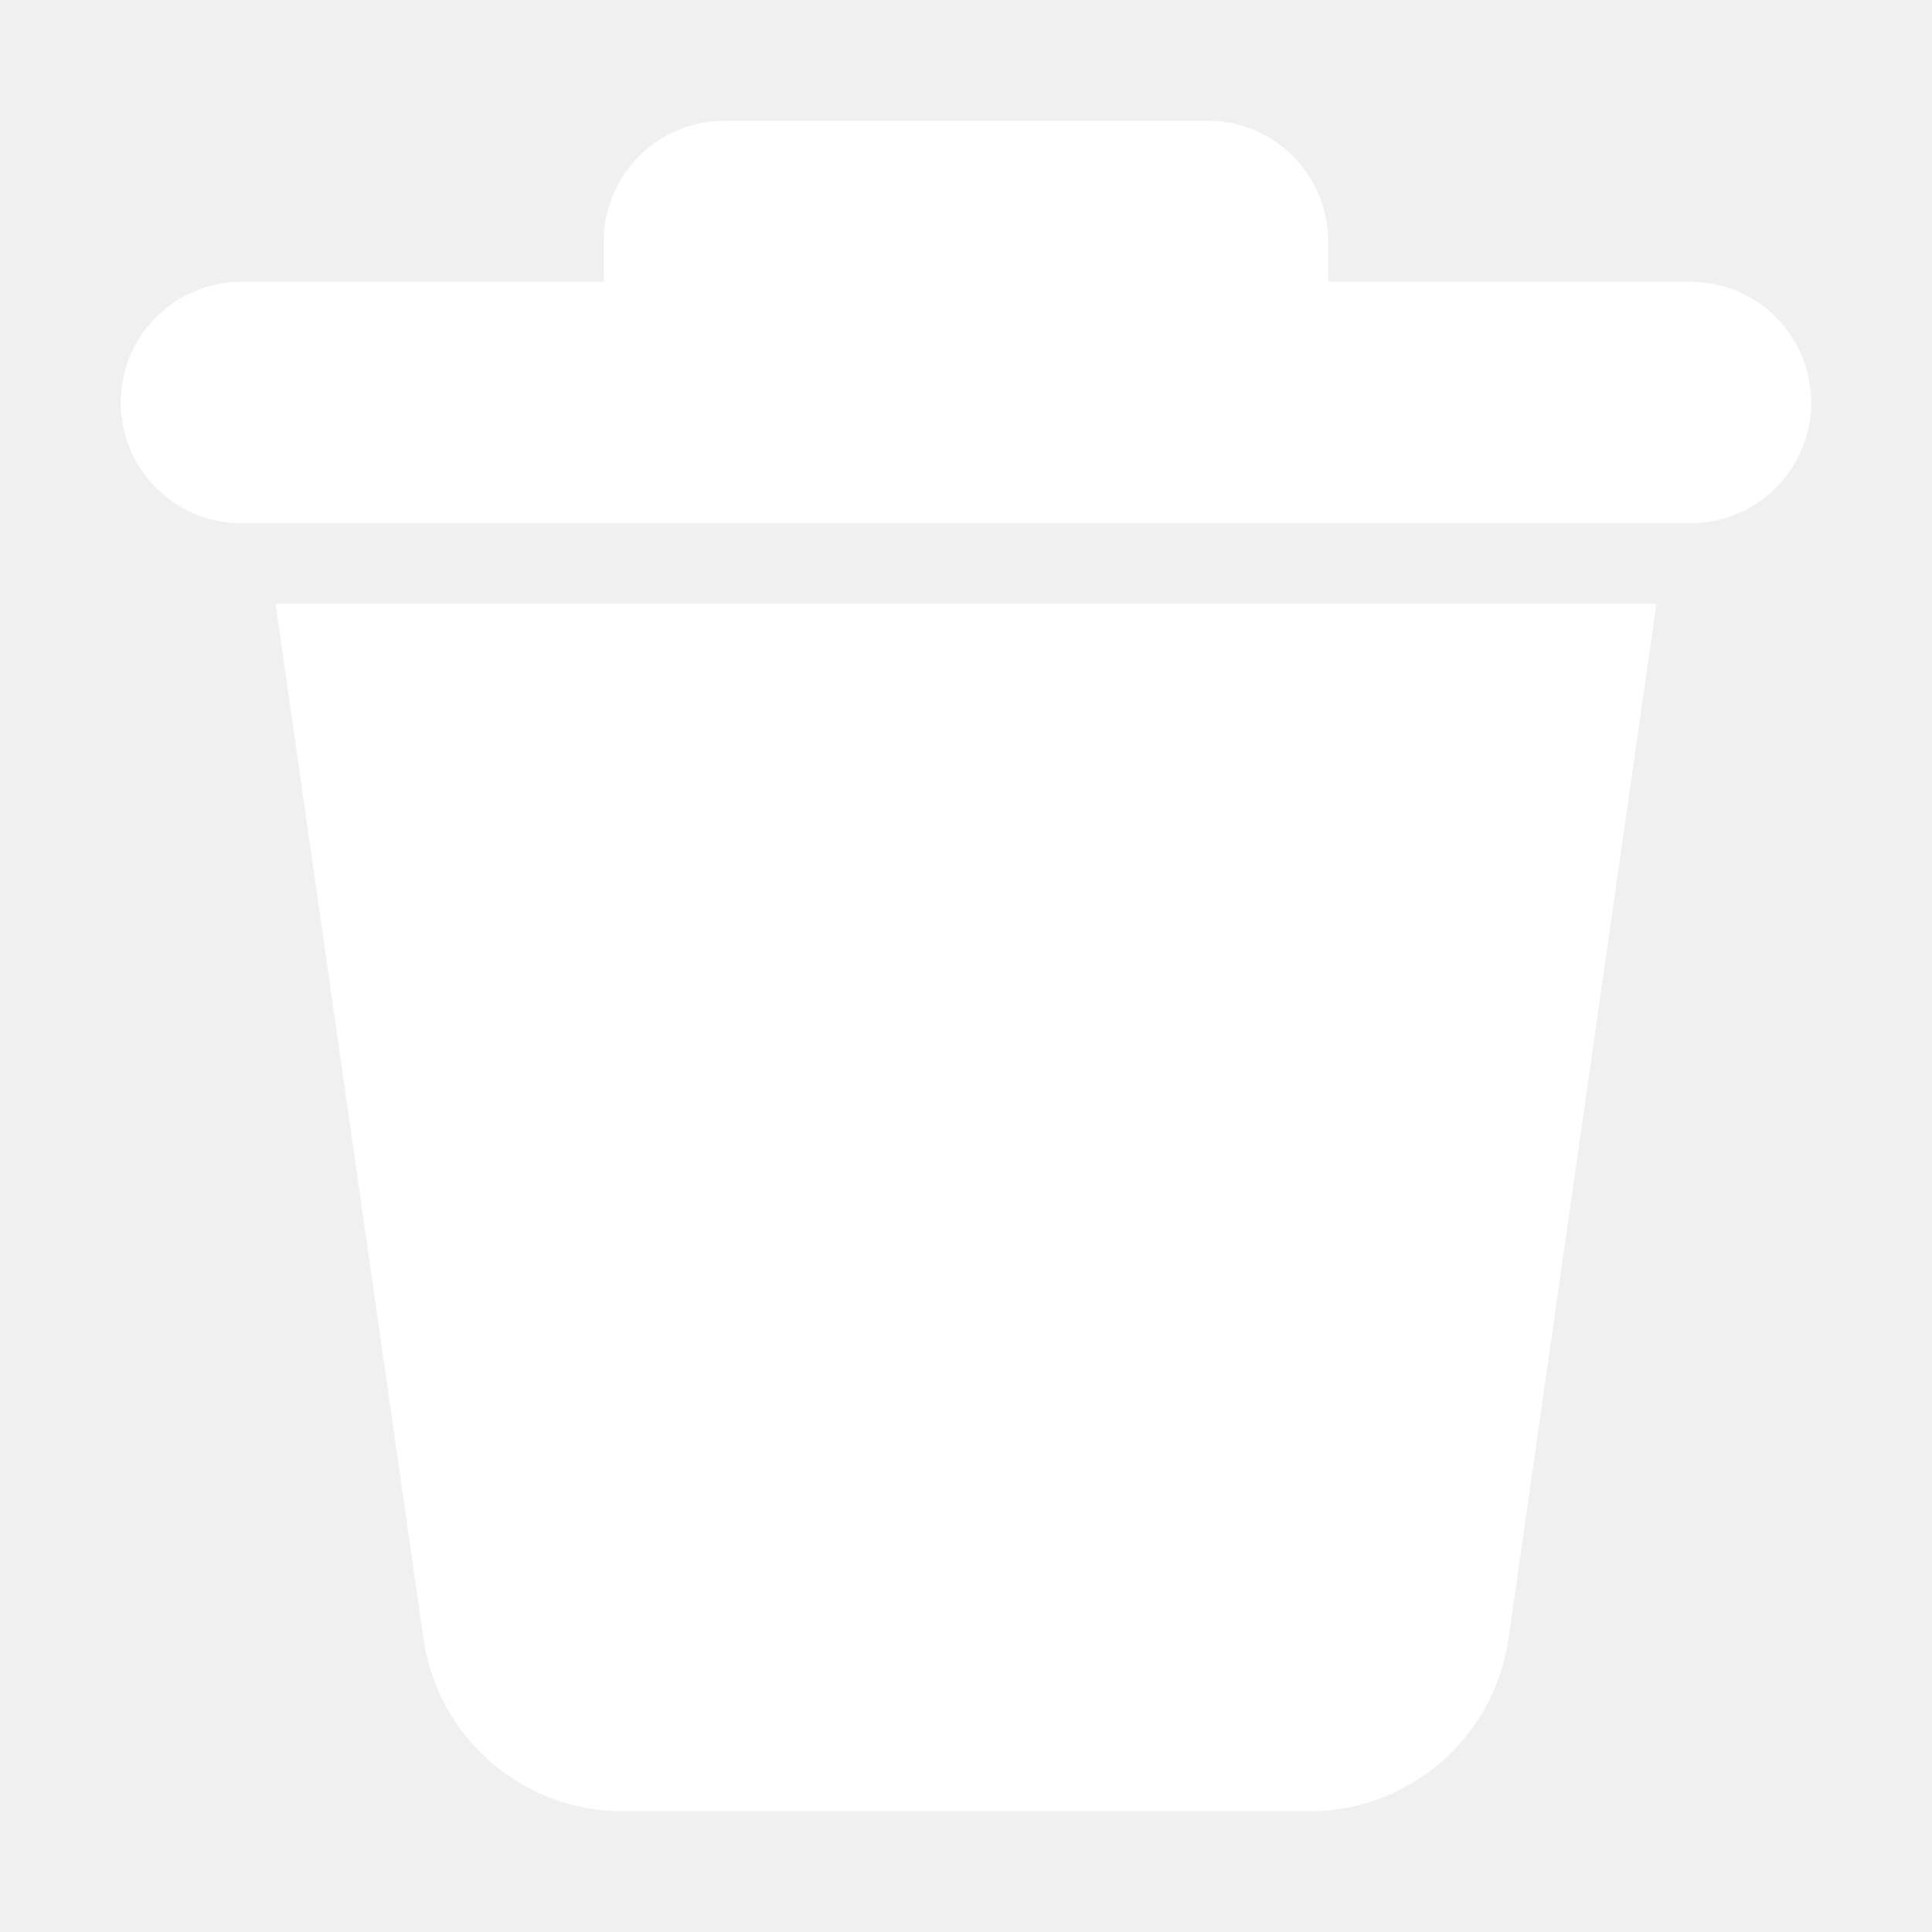
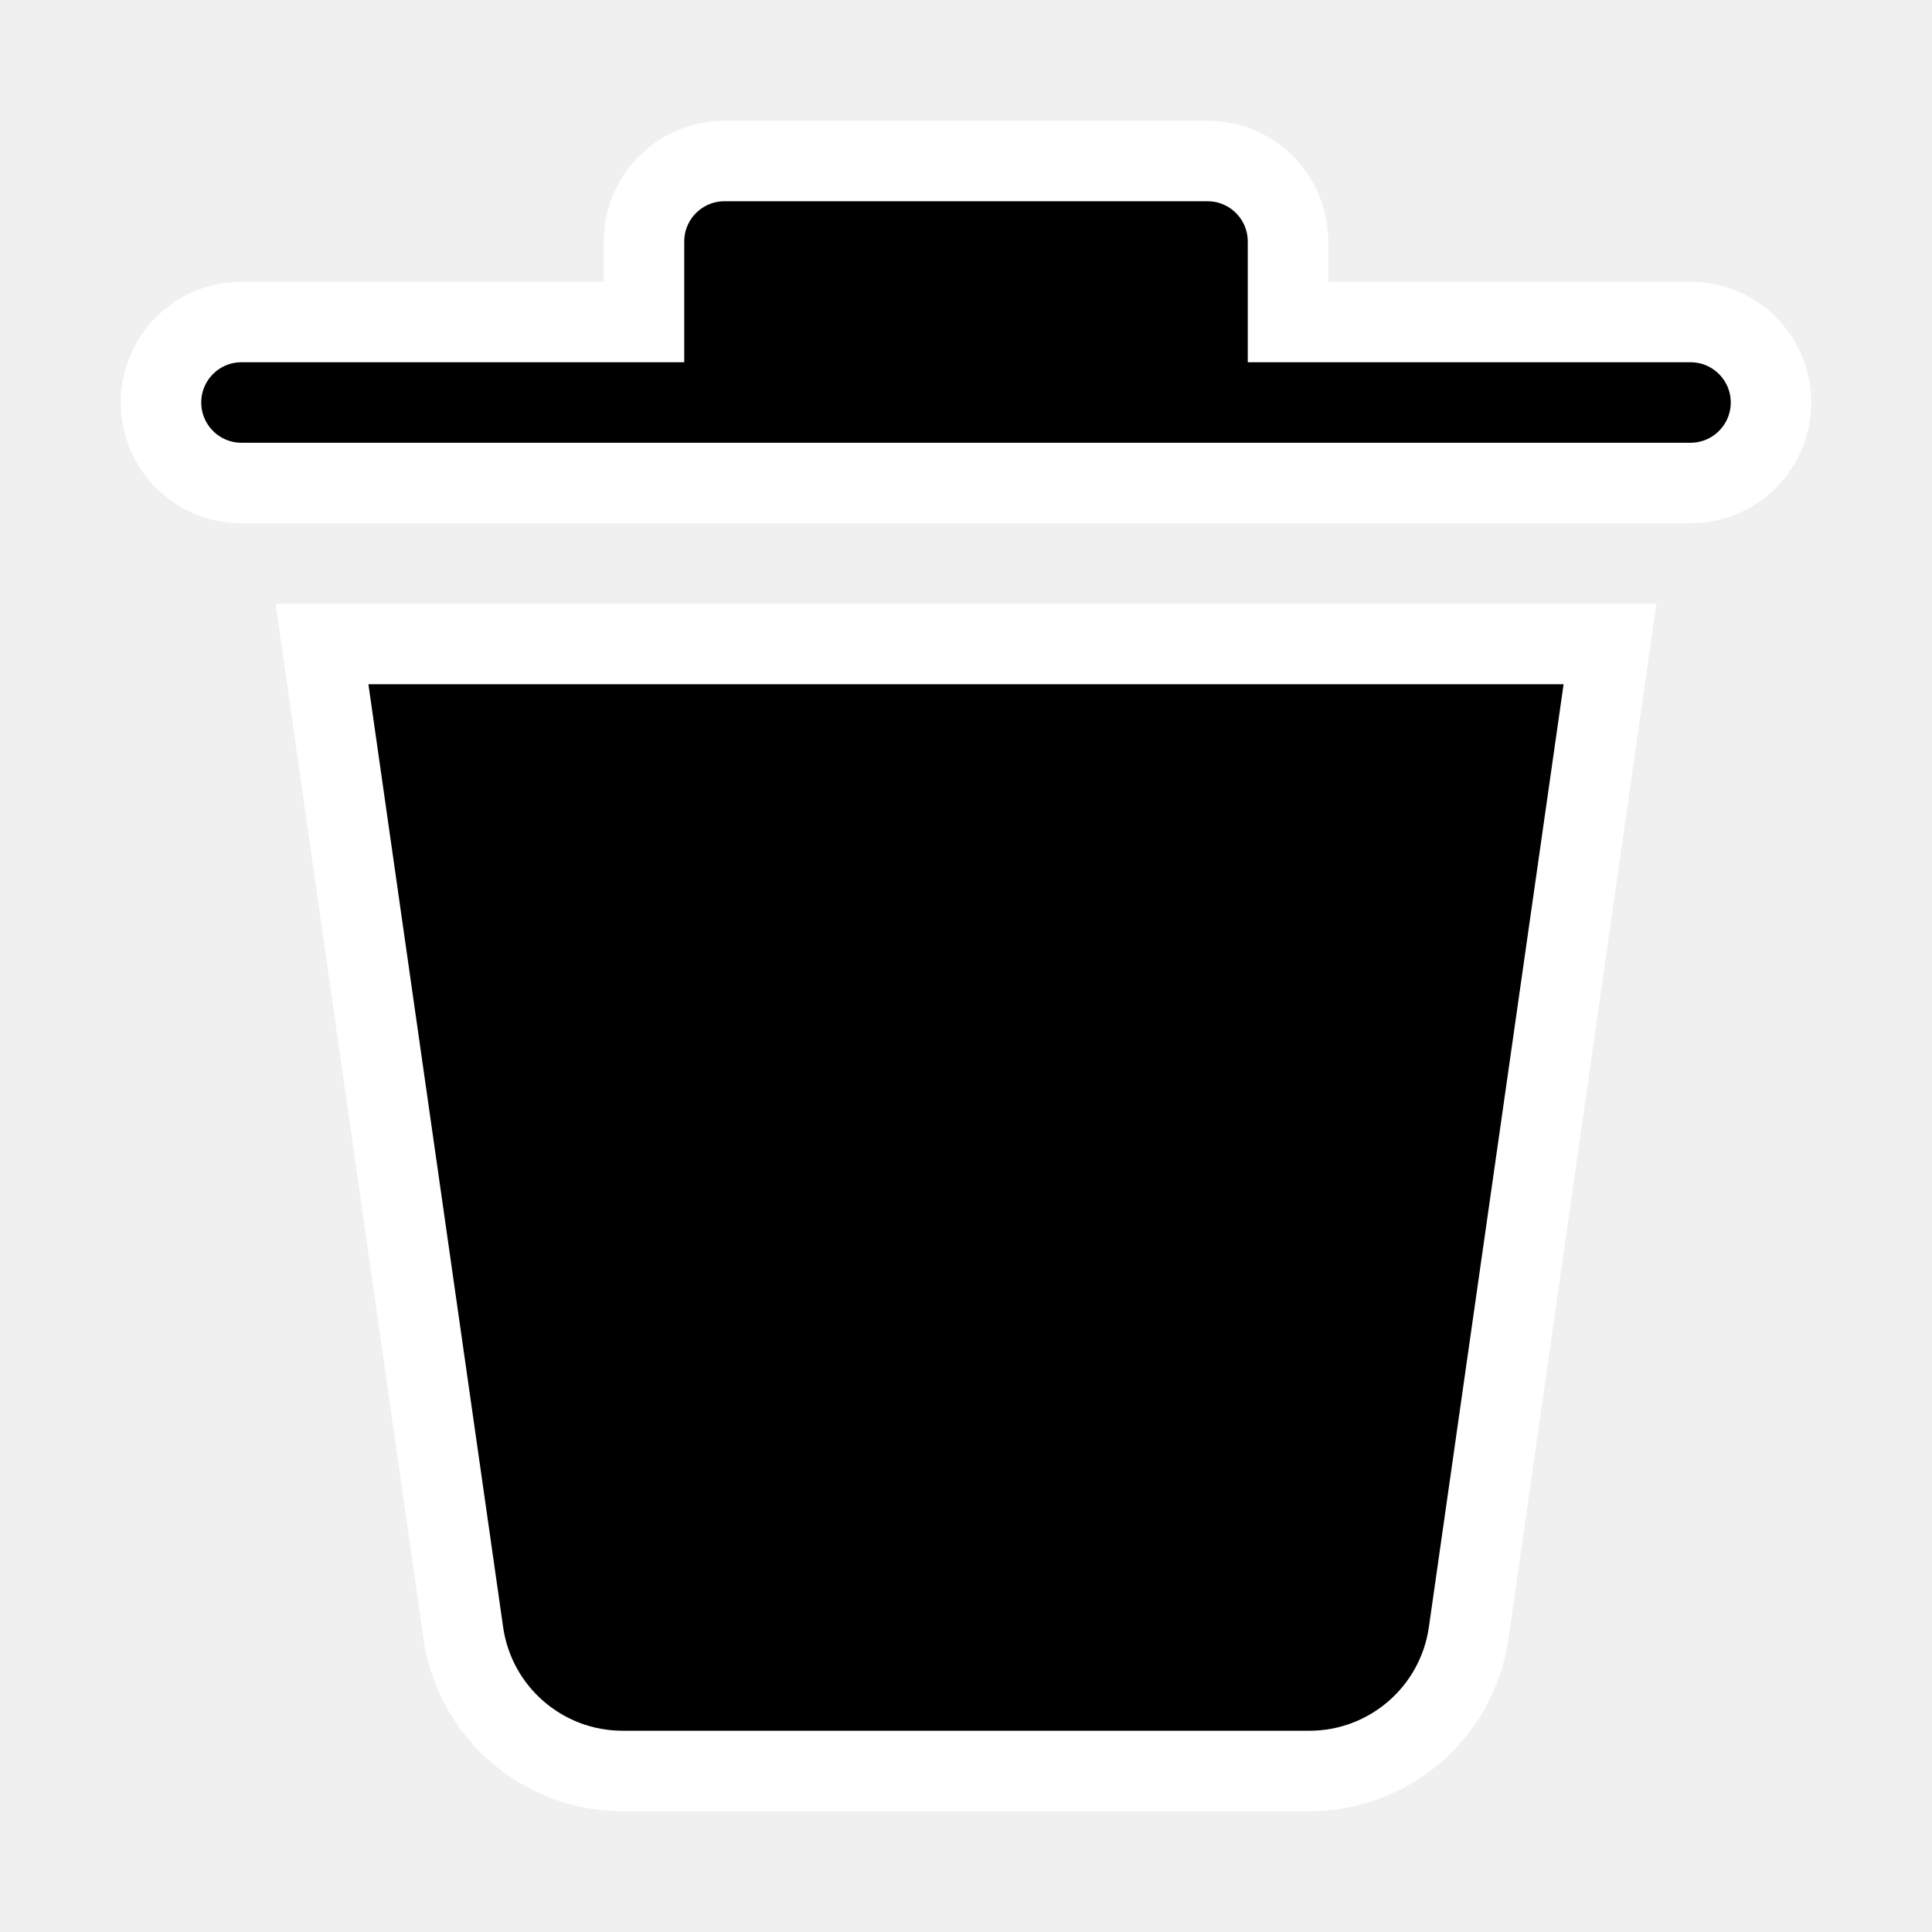
- <svg xmlns="http://www.w3.org/2000/svg" fill="#ffffff" width="800px" height="800px" viewBox="0 0 24 24" stroke="#ffffff">
+ <svg xmlns="http://www.w3.org/2000/svg" fill="currentColor" width="800px" height="800px" viewBox="0 0 24 24" stroke="#ffffff">
  <g id="SVGRepo_bgCarrier" stroke-width="0" />
  <g id="SVGRepo_tracerCarrier" stroke-linecap="round" stroke-linejoin="round" />
  <g id="SVGRepo_iconCarrier">
    <path d="M5.755,20.283,4,8H20L18.245,20.283A2,2,0,0,1,16.265,22H7.735A2,2,0,0,1,5.755,20.283ZM21,4H16V3a1,1,0,0,0-1-1H9A1,1,0,0,0,8,3V4H3A1,1,0,0,0,3,6H21a1,1,0,0,0,0-2Z" />
  </g>
</svg>
